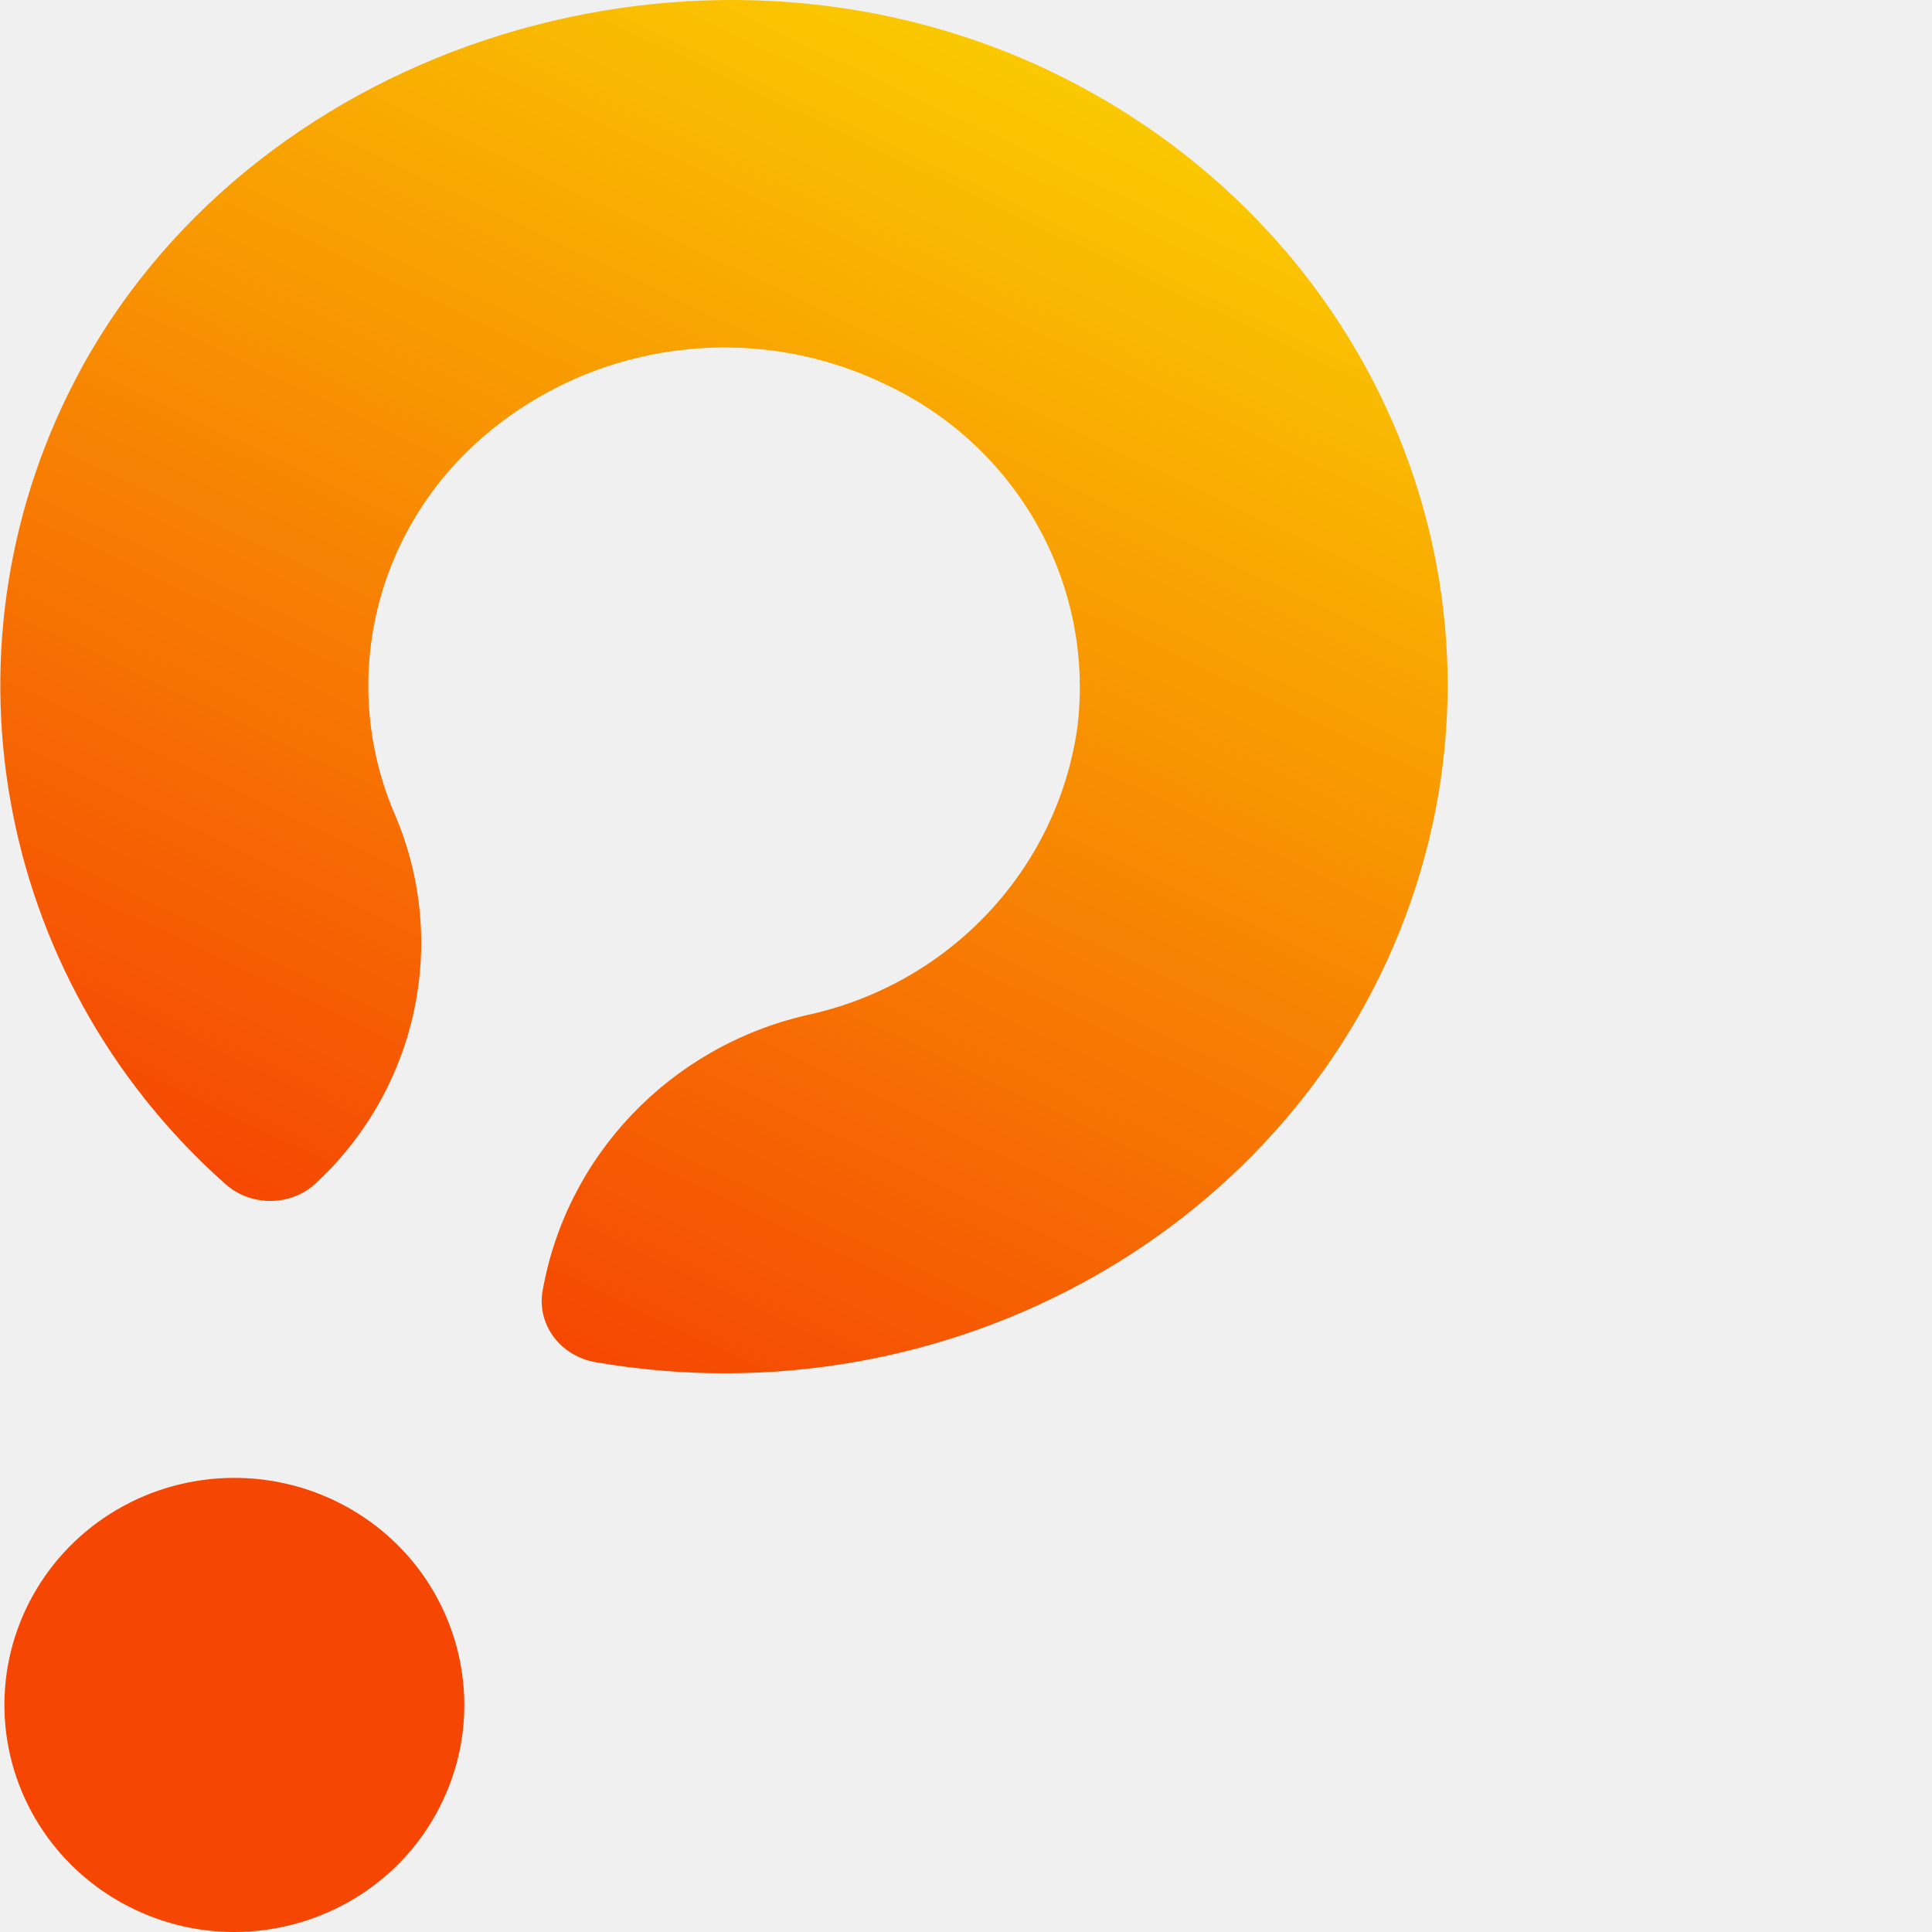
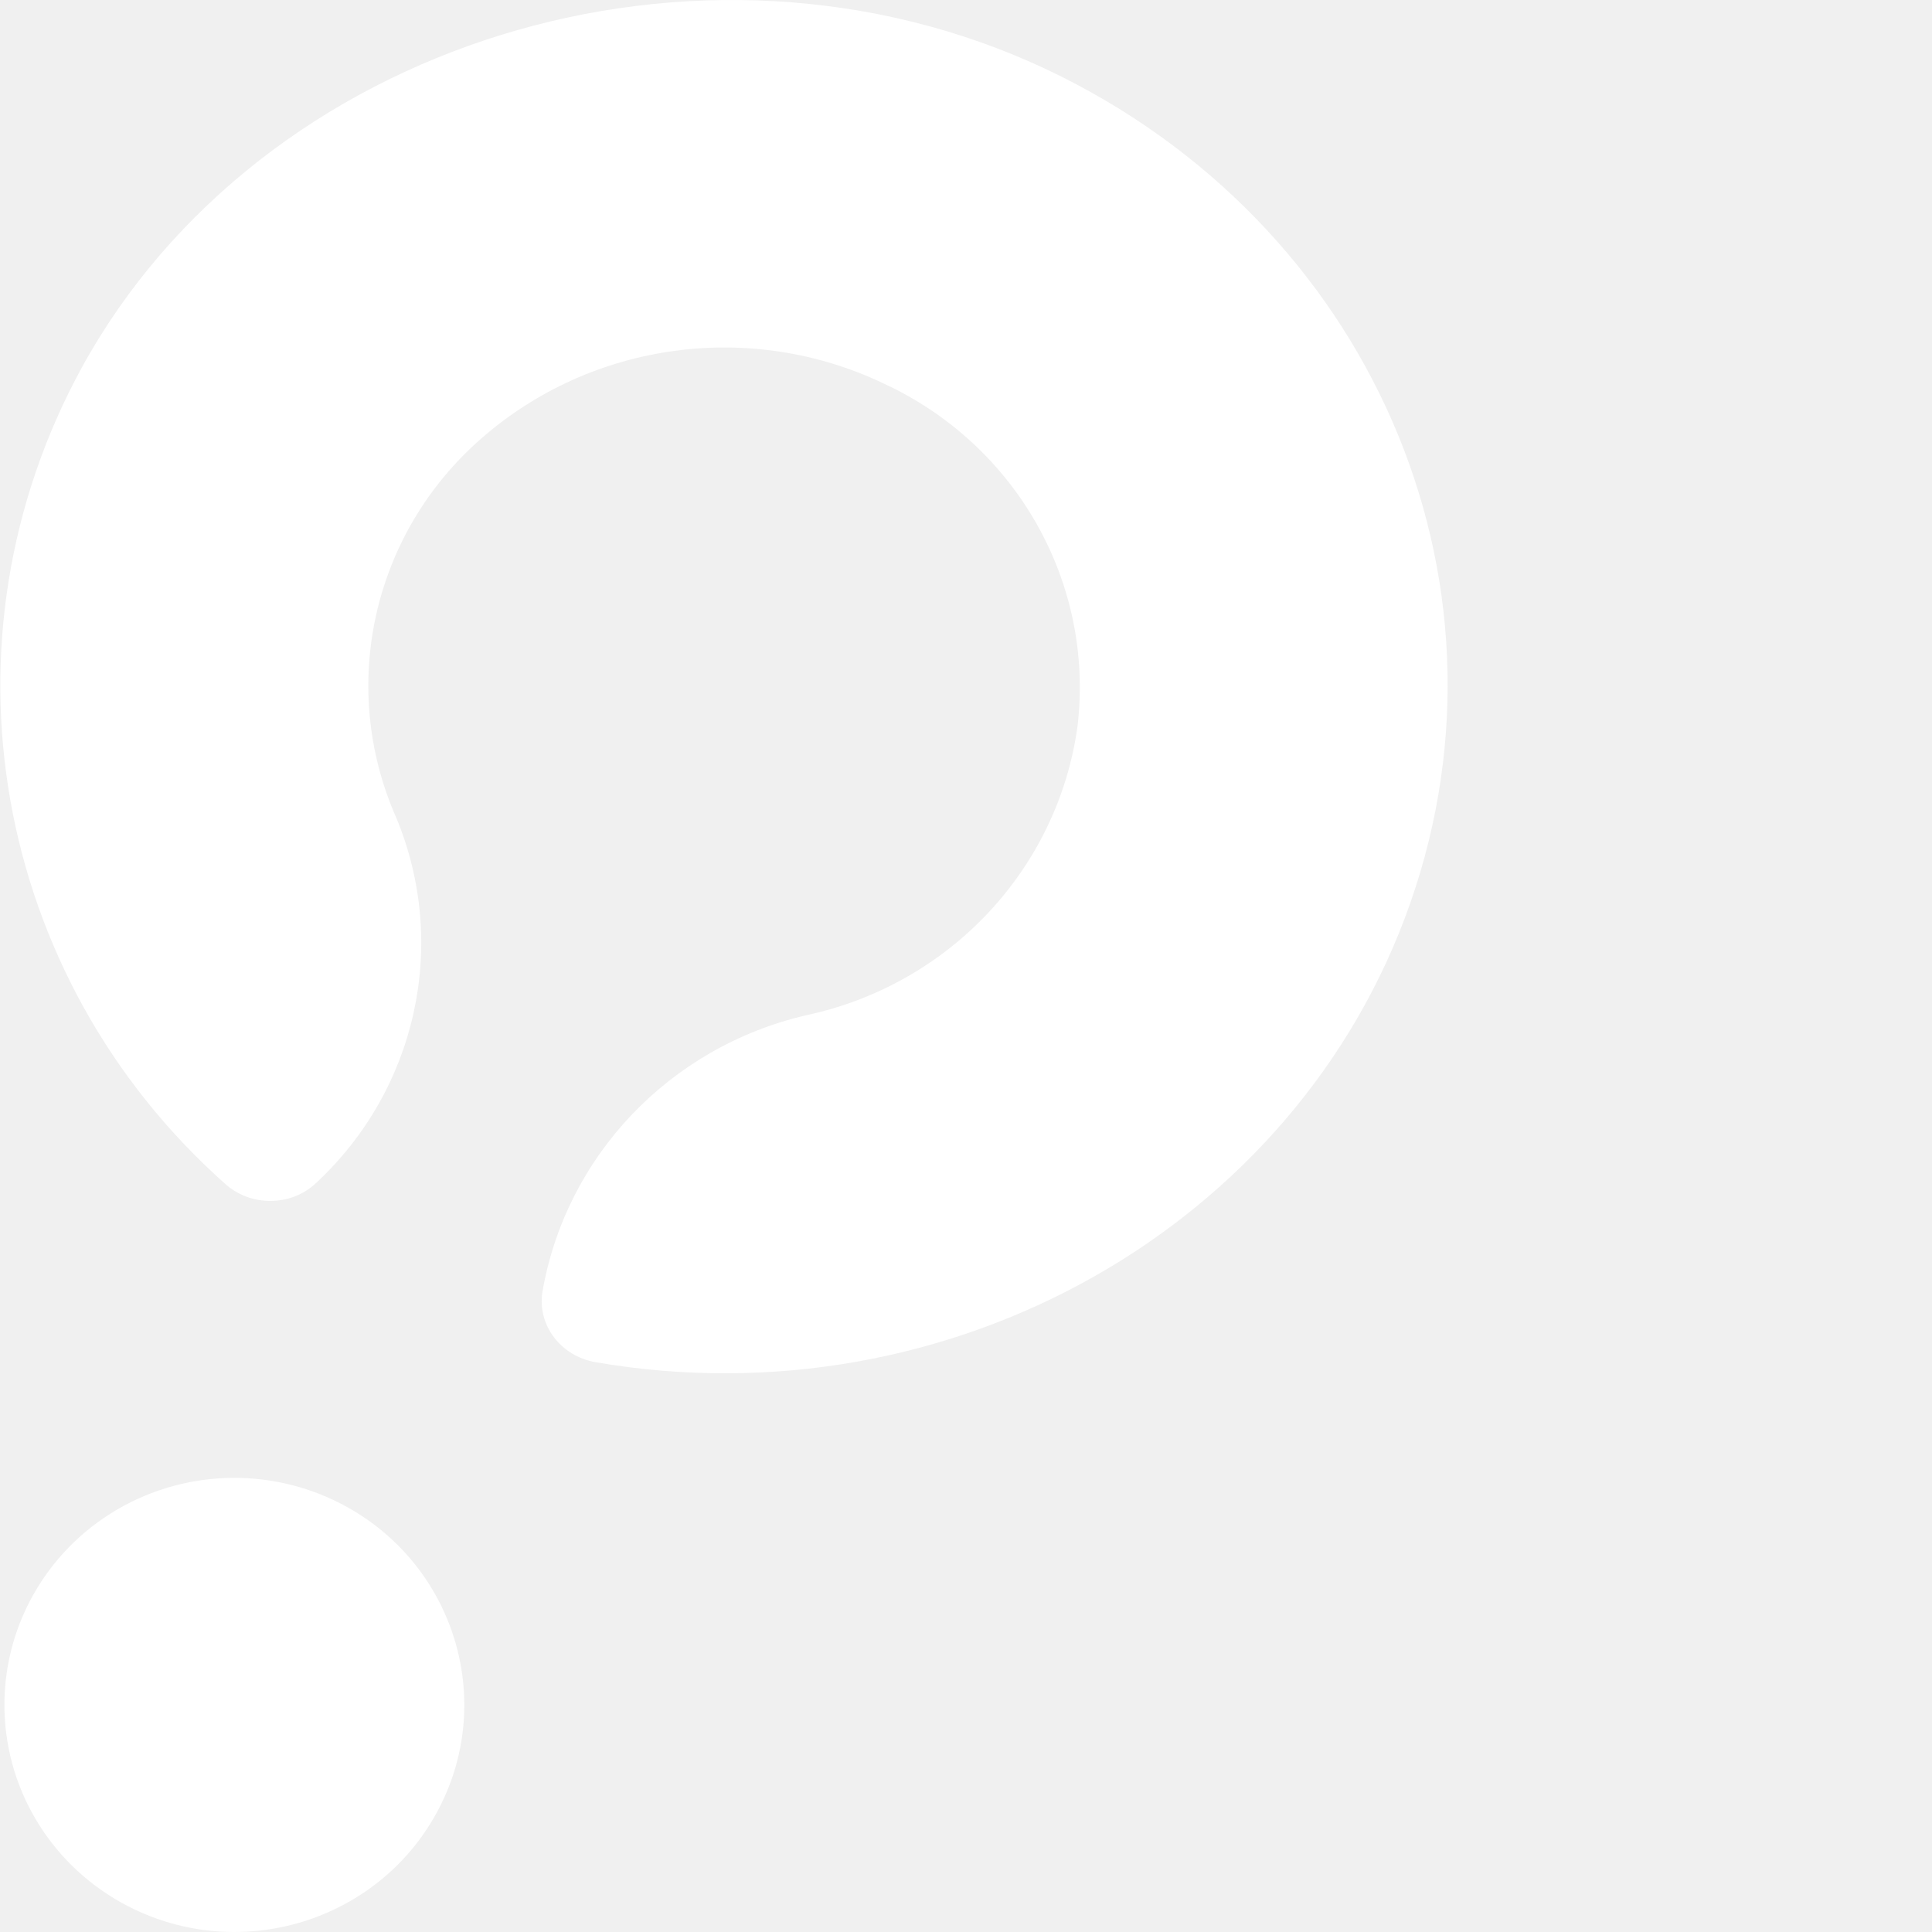
<svg xmlns="http://www.w3.org/2000/svg" width="36" height="36" viewBox="0 0 36 36" fill="none" class="sm:w-4/5 sm:text-right">
-   <path d="M2.502 35.577C1.105 34.91 0.182 33.55 0.09 32.021C-0.003 30.492 0.749 29.033 2.055 28.206C3.361 27.38 5.018 27.315 6.386 28.037C8.443 29.123 9.243 31.634 8.185 33.687C7.128 35.74 4.601 36.58 2.502 35.577Z" fill="#F54703" />
+   <path d="M2.502 35.577C1.105 34.91 0.182 33.55 0.09 32.021C-0.003 30.492 0.749 29.033 2.055 28.206C3.361 27.38 5.018 27.315 6.386 28.037C8.443 29.123 9.243 31.634 8.185 33.687C7.128 35.74 4.601 36.58 2.502 35.577Z" fill="white" />
  <path d="M1.523 6.851C-1.247 11.92 -0.146 18.195 4.192 22.056C4.673 22.492 5.425 22.482 5.887 22.046C7.769 20.297 8.363 17.588 7.381 15.231C6.303 12.786 6.944 9.937 8.97 8.169C11.034 6.363 14.003 5.962 16.485 7.155C18.946 8.302 20.391 10.863 20.079 13.525C19.715 16.191 17.693 18.348 15.021 18.918C12.479 19.51 10.544 21.541 10.107 24.075C10.011 24.691 10.444 25.269 11.1 25.383C17.699 26.52 24.173 22.862 26.283 16.814C28.403 10.747 25.512 4.14 19.51 1.297C13.036 -1.756 4.856 0.775 1.523 6.851Z" fill="url(#paint0_linear_1039_3367)" />
  <defs>
    <linearGradient id="paint0_linear_1039_3367" x1="19.463" y1="29.658" x2="30.479" y2="6.586" gradientUnits="userSpaceOnUse">
-       <stop stop-color="#F54703" />
-       <stop offset="1" stop-color="#FAC902" />
+       <stop stop-color="white" />
+       <stop offset="1" stop-color="white" />
    </linearGradient>
  </defs>
</svg>
